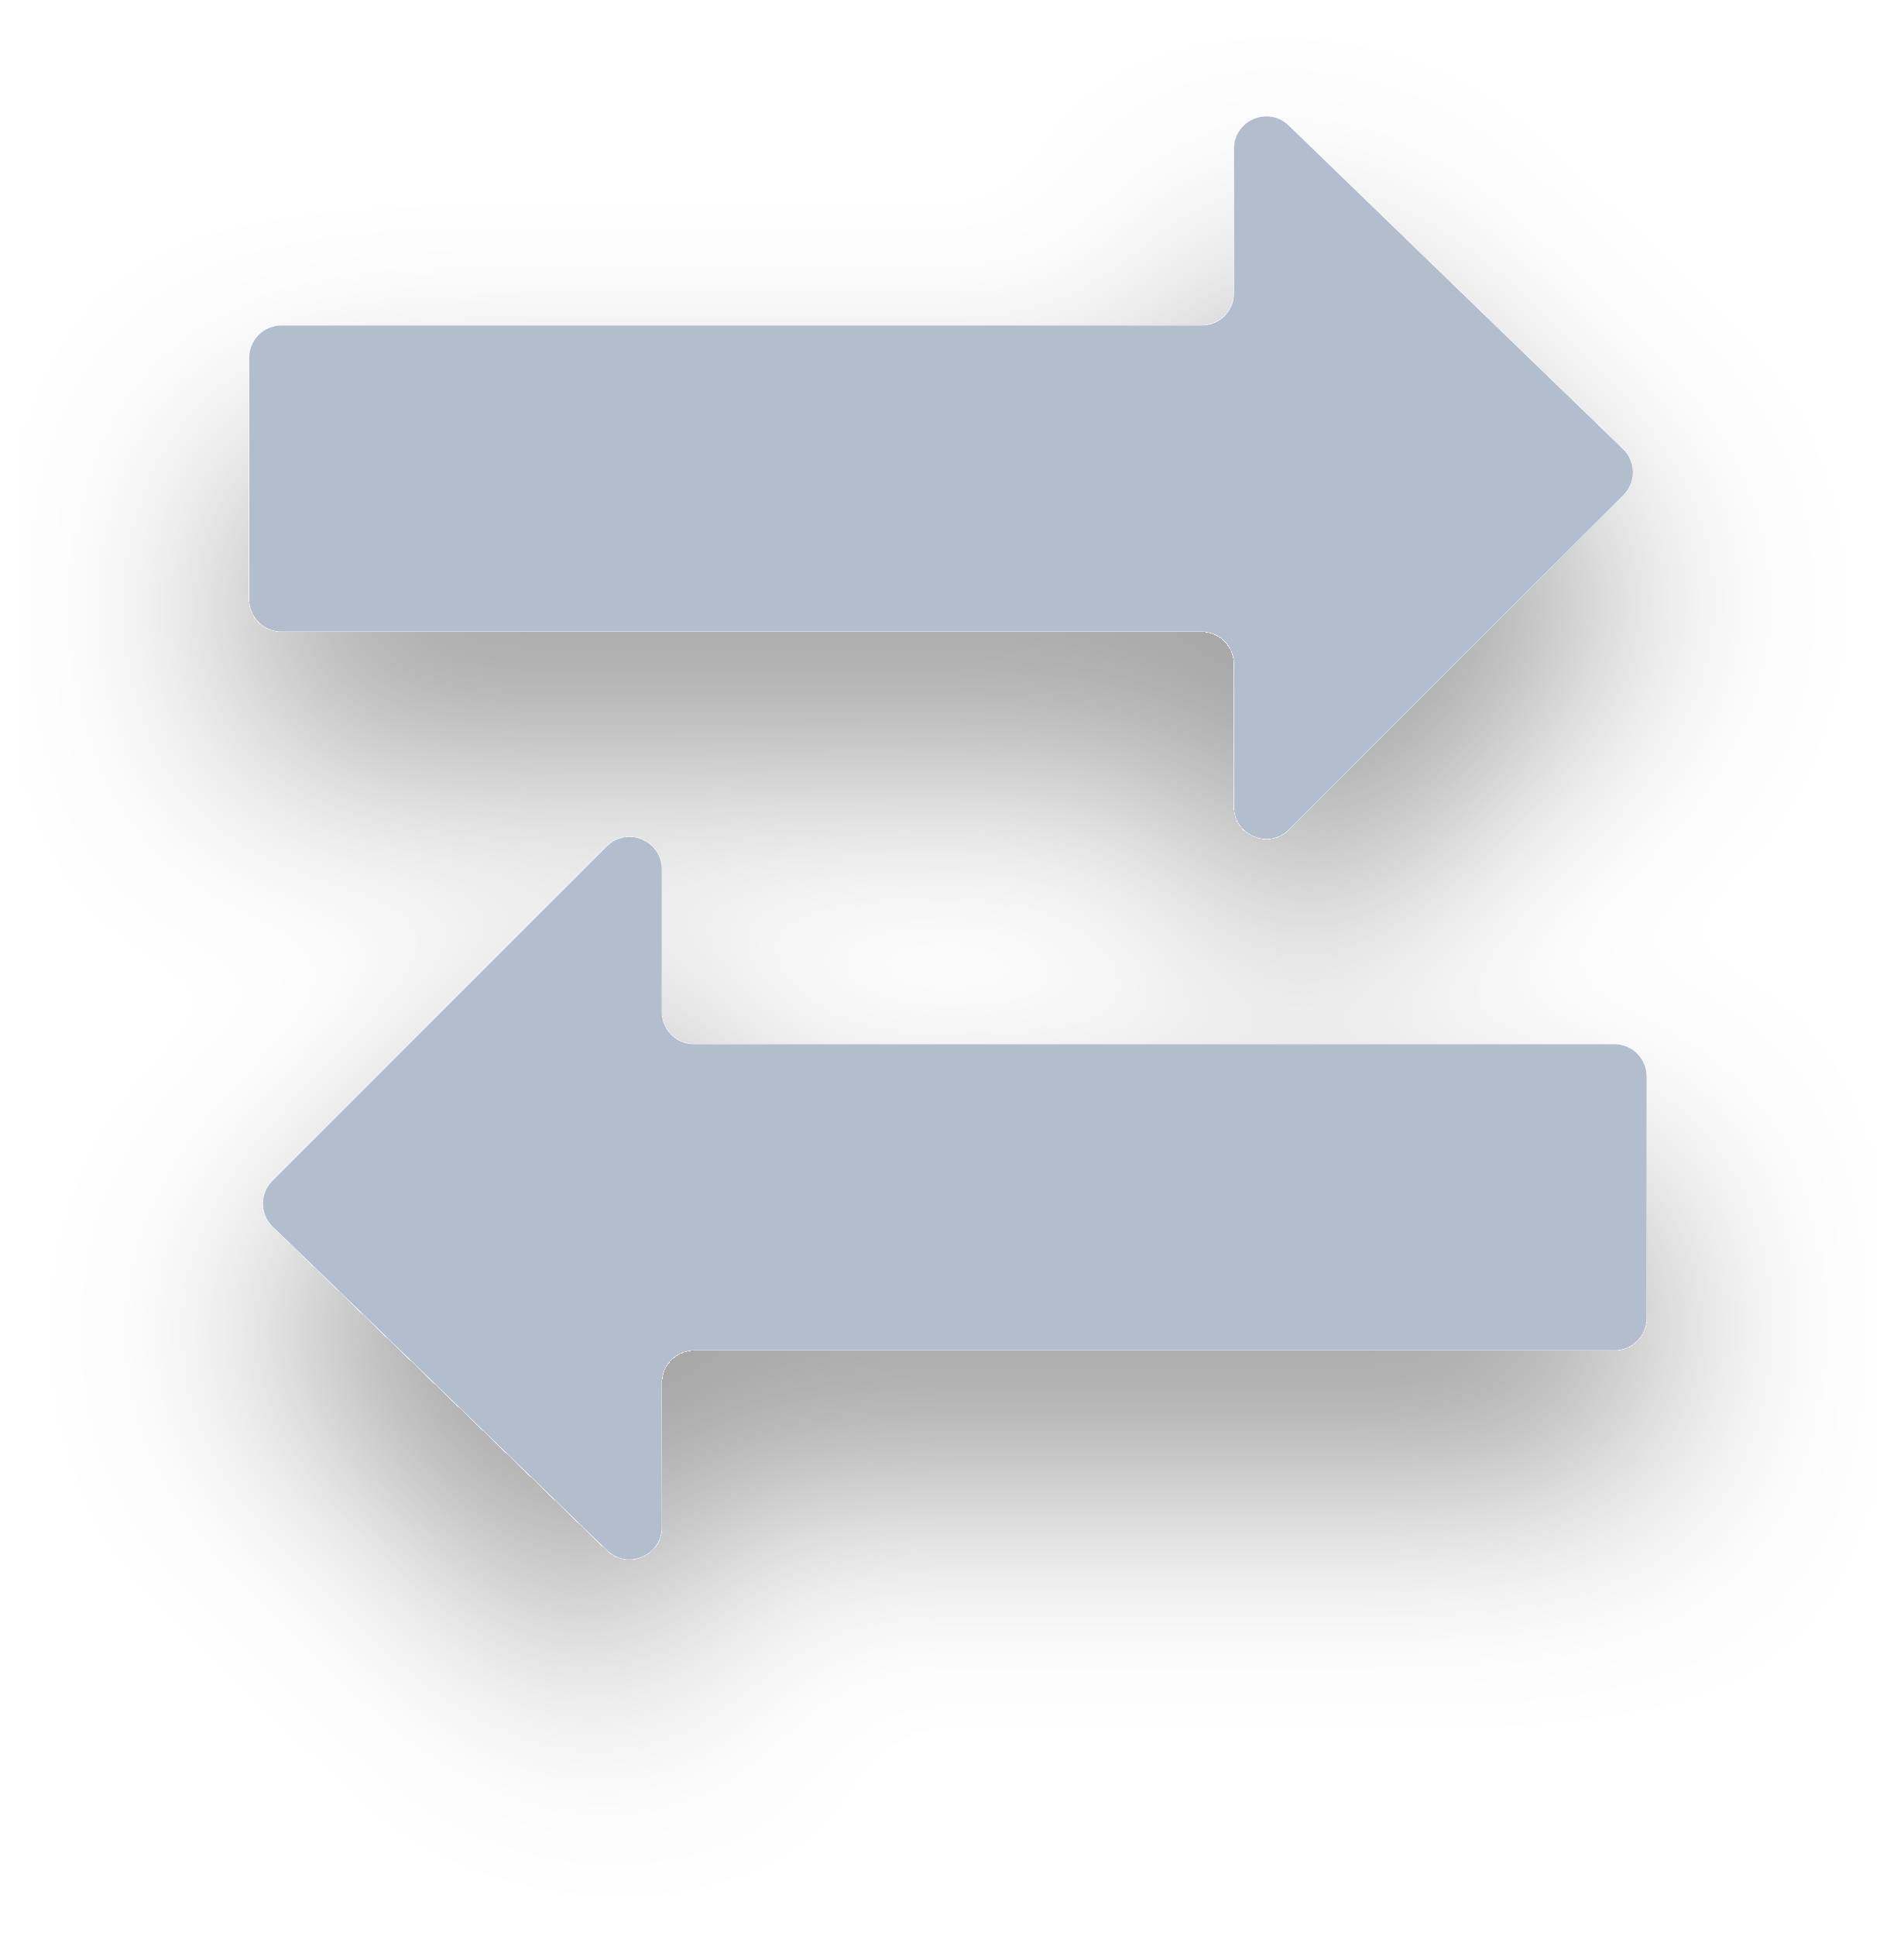
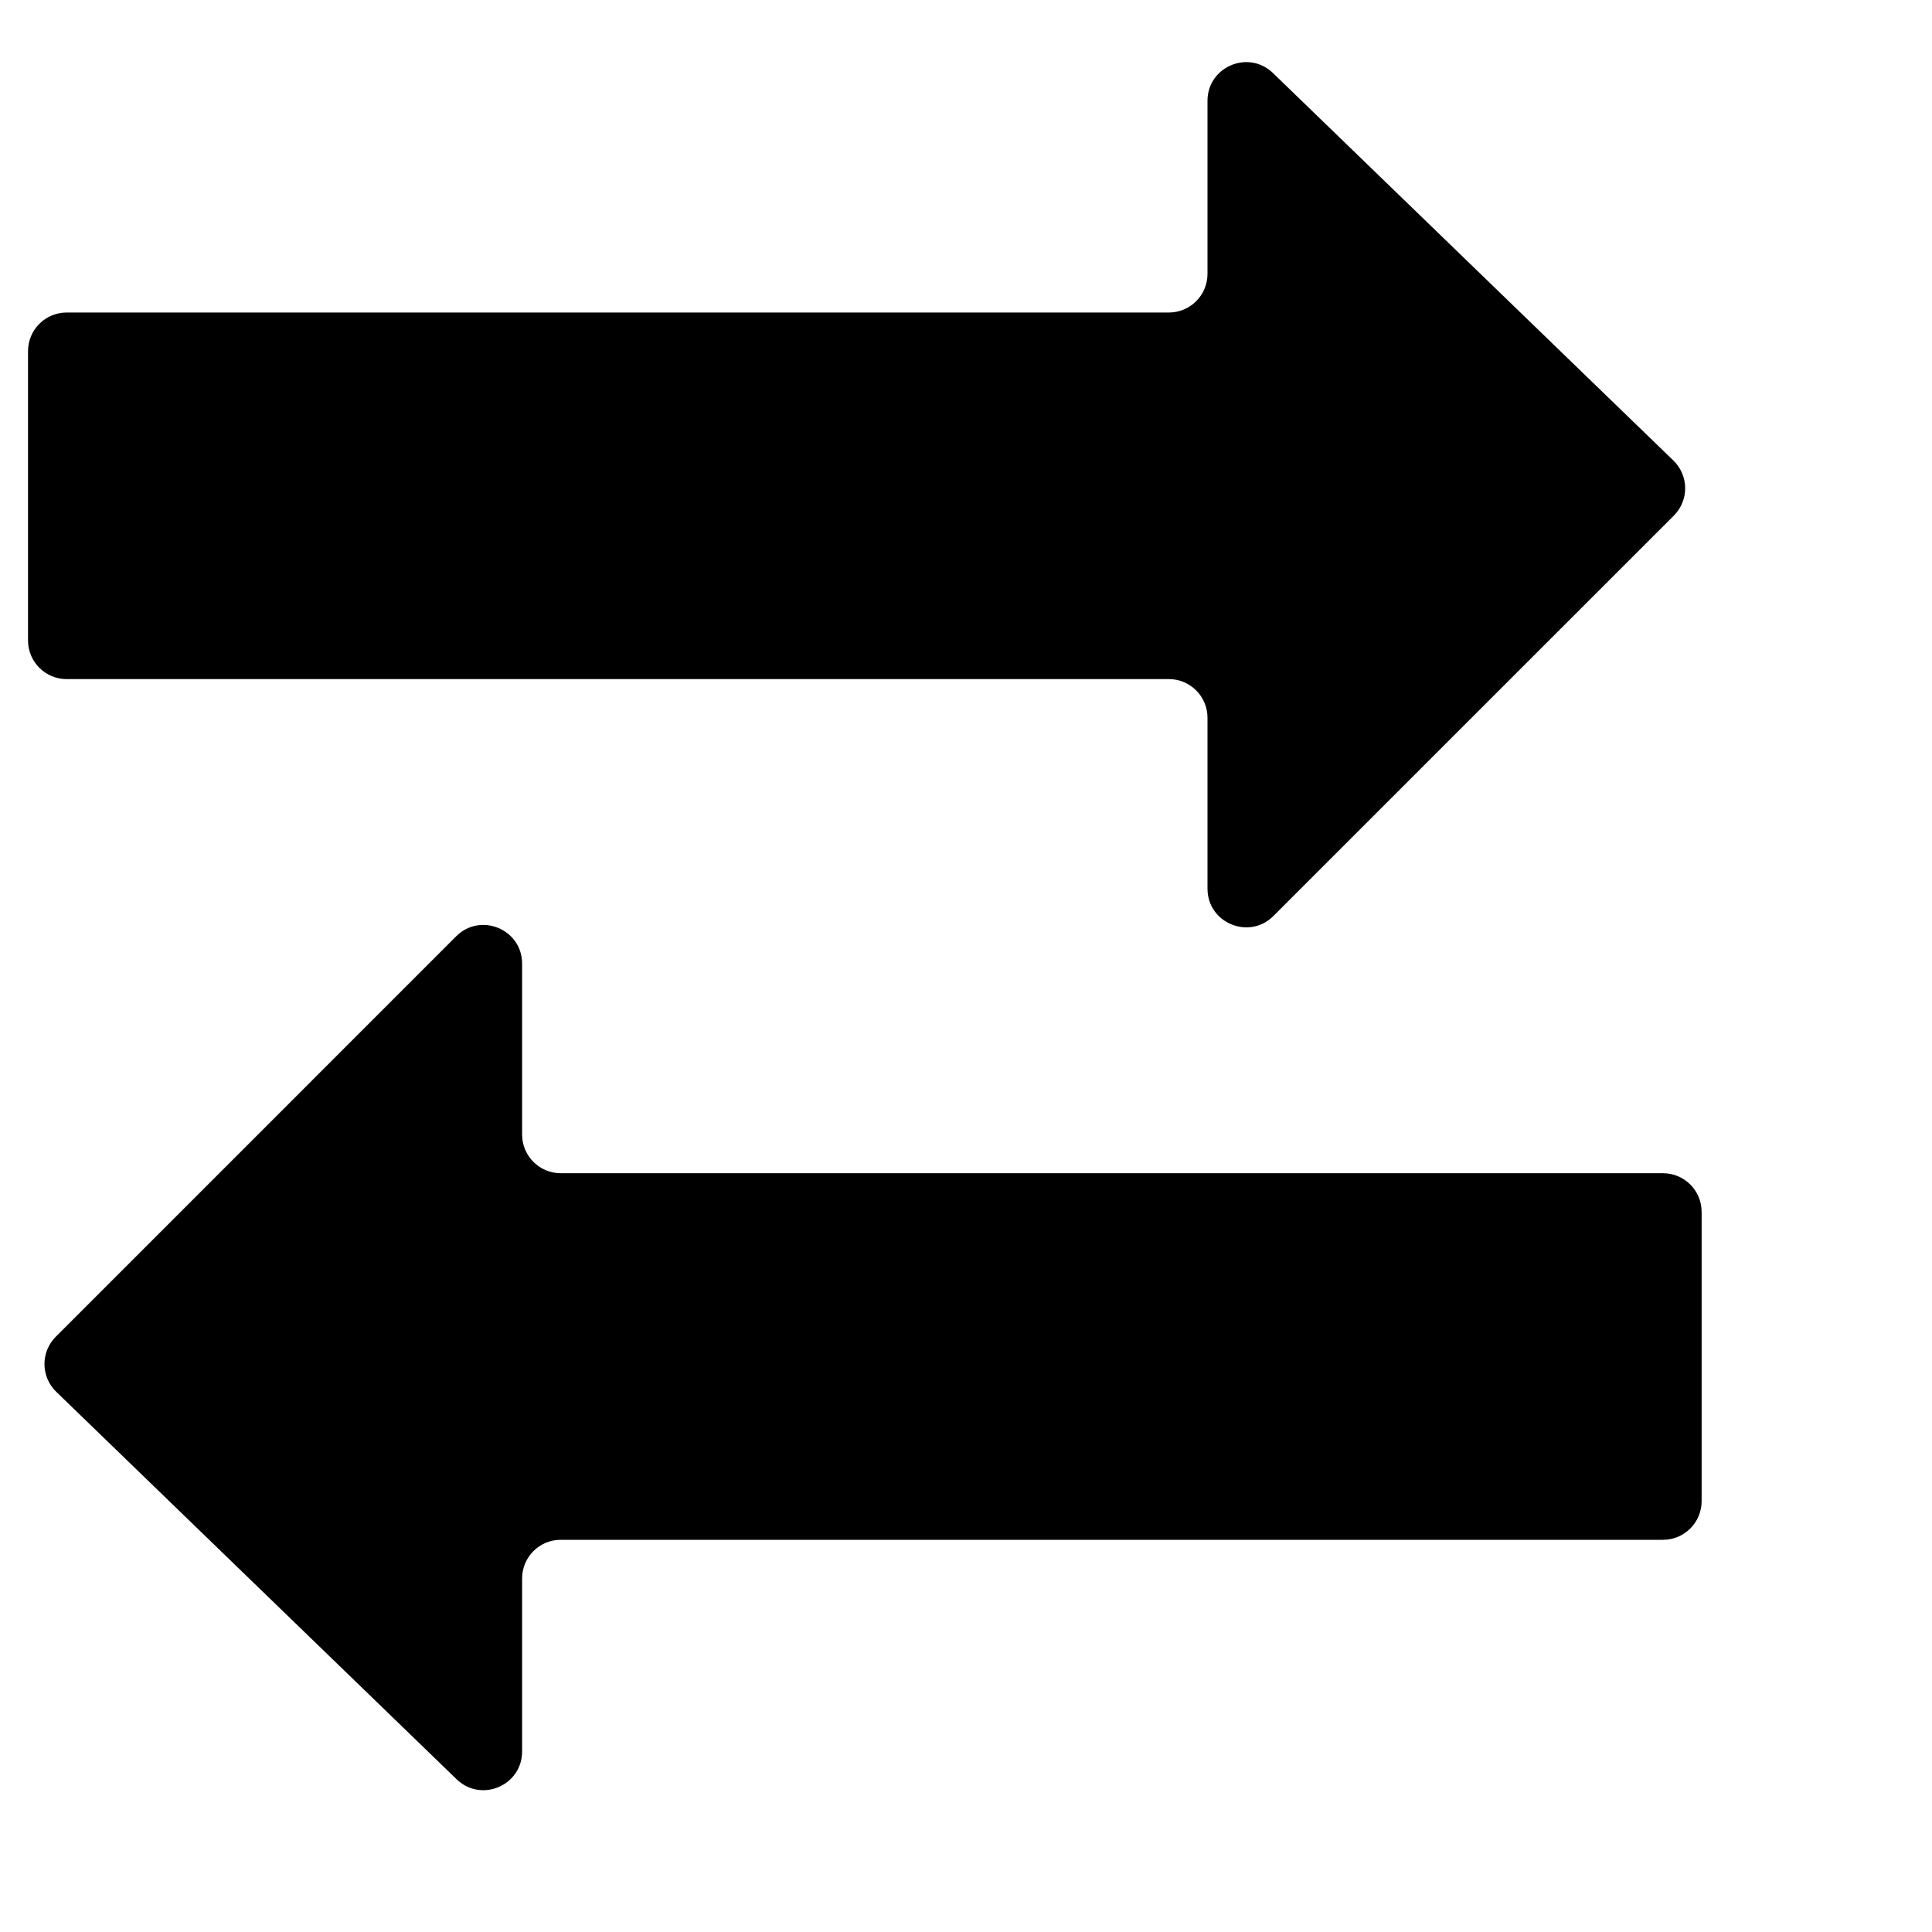
- <svg xmlns="http://www.w3.org/2000/svg" width="59" height="60" viewBox="0 0 59 60" fill="none">
-   <g filter="url(#filter0_d_2_25)">
-     <path d="M7.725 18.575V11.088C7.725 10.535 8.173 10.088 8.725 10.088H37.25C37.802 10.088 38.25 9.64 38.25 9.088V4.609C38.25 3.726 39.311 3.277 39.945 3.891L50.307 13.918C50.709 14.307 50.714 14.949 50.319 15.344L39.957 25.705C39.327 26.335 38.25 25.889 38.25 24.998V20.575C38.25 20.023 37.802 19.575 37.25 19.575H8.725C8.173 19.575 7.725 19.127 7.725 18.575Z" fill="#B2BECD" />
-     <path d="M51.038 33.362L51.038 40.85C51.038 41.402 50.59 41.85 50.038 41.85L21.512 41.85C20.96 41.85 20.512 42.298 20.512 42.85L20.512 47.328C20.512 48.211 19.452 48.661 18.817 48.047L8.455 38.019C8.054 37.631 8.049 36.989 8.444 36.594L18.805 26.232C19.435 25.602 20.512 26.048 20.512 26.939L20.512 31.363C20.512 31.915 20.96 32.362 21.512 32.362L50.038 32.362C50.59 32.362 51.038 32.81 51.038 33.362Z" fill="#B2BECD" />
-   </g>
-   <defs>
-     <filter id="filter0_d_2_25" x="0.725" y="0.607" width="57.312" height="58.723" filterUnits="userSpaceOnUse" color-interpolation-filters="sRGB">
-       <feFlood flood-opacity="0" result="BackgroundImageFix" />
-       <feColorMatrix in="SourceAlpha" type="matrix" values="0 0 0 0 0 0 0 0 0 0 0 0 0 0 0 0 0 0 127 0" result="hardAlpha" />
-       <feOffset dy="4" />
-       <feGaussianBlur stdDeviation="3.5" />
-       <feComposite in2="hardAlpha" operator="out" />
-       <feColorMatrix type="matrix" values="0 0 0 0 0 0 0 0 0 0 0 0 0 0 0 0 0 0 0.38 0" />
-       <feBlend mode="normal" in2="BackgroundImageFix" result="effect1_dropShadow_2_25" />
-       <feBlend mode="normal" in="SourceGraphic" in2="effect1_dropShadow_2_25" result="shape" />
-     </filter>
-   </defs>
+ <svg xmlns="http://www.w3.org/2000/svg" viewBox="0 0 50 50">
+   <path d="M0.725 16.575V9.088C0.725 8.535 1.173 8.088 1.725 8.088H30.25C30.802 8.088 31.25 7.64 31.25 7.088V2.609C31.25 1.726 32.311 1.277 32.945 1.891L43.307 11.918C43.709 12.307 43.714 12.949 43.319 13.344L32.957 23.705C32.327 24.335 31.25 23.889 31.25 22.998V18.575C31.25 18.023 30.802 17.575 30.25 17.575H1.725C1.173 17.575 0.725 17.127 0.725 16.575Z" />
+   <path d="M44.038 31.363L44.038 38.85C44.038 39.402 43.59 39.85 43.038 39.85L14.512 39.85C13.96 39.85 13.512 40.298 13.512 40.85L13.512 45.328C13.512 46.211 12.452 46.661 11.817 46.047L1.455 36.019C1.054 35.631 1.049 34.989 1.444 34.594L11.805 24.232C12.435 23.602 13.512 24.048 13.512 24.939L13.512 29.363C13.512 29.915 13.96 30.363 14.512 30.363L43.038 30.363C43.59 30.363 44.038 30.81 44.038 31.363Z" />
</svg>
